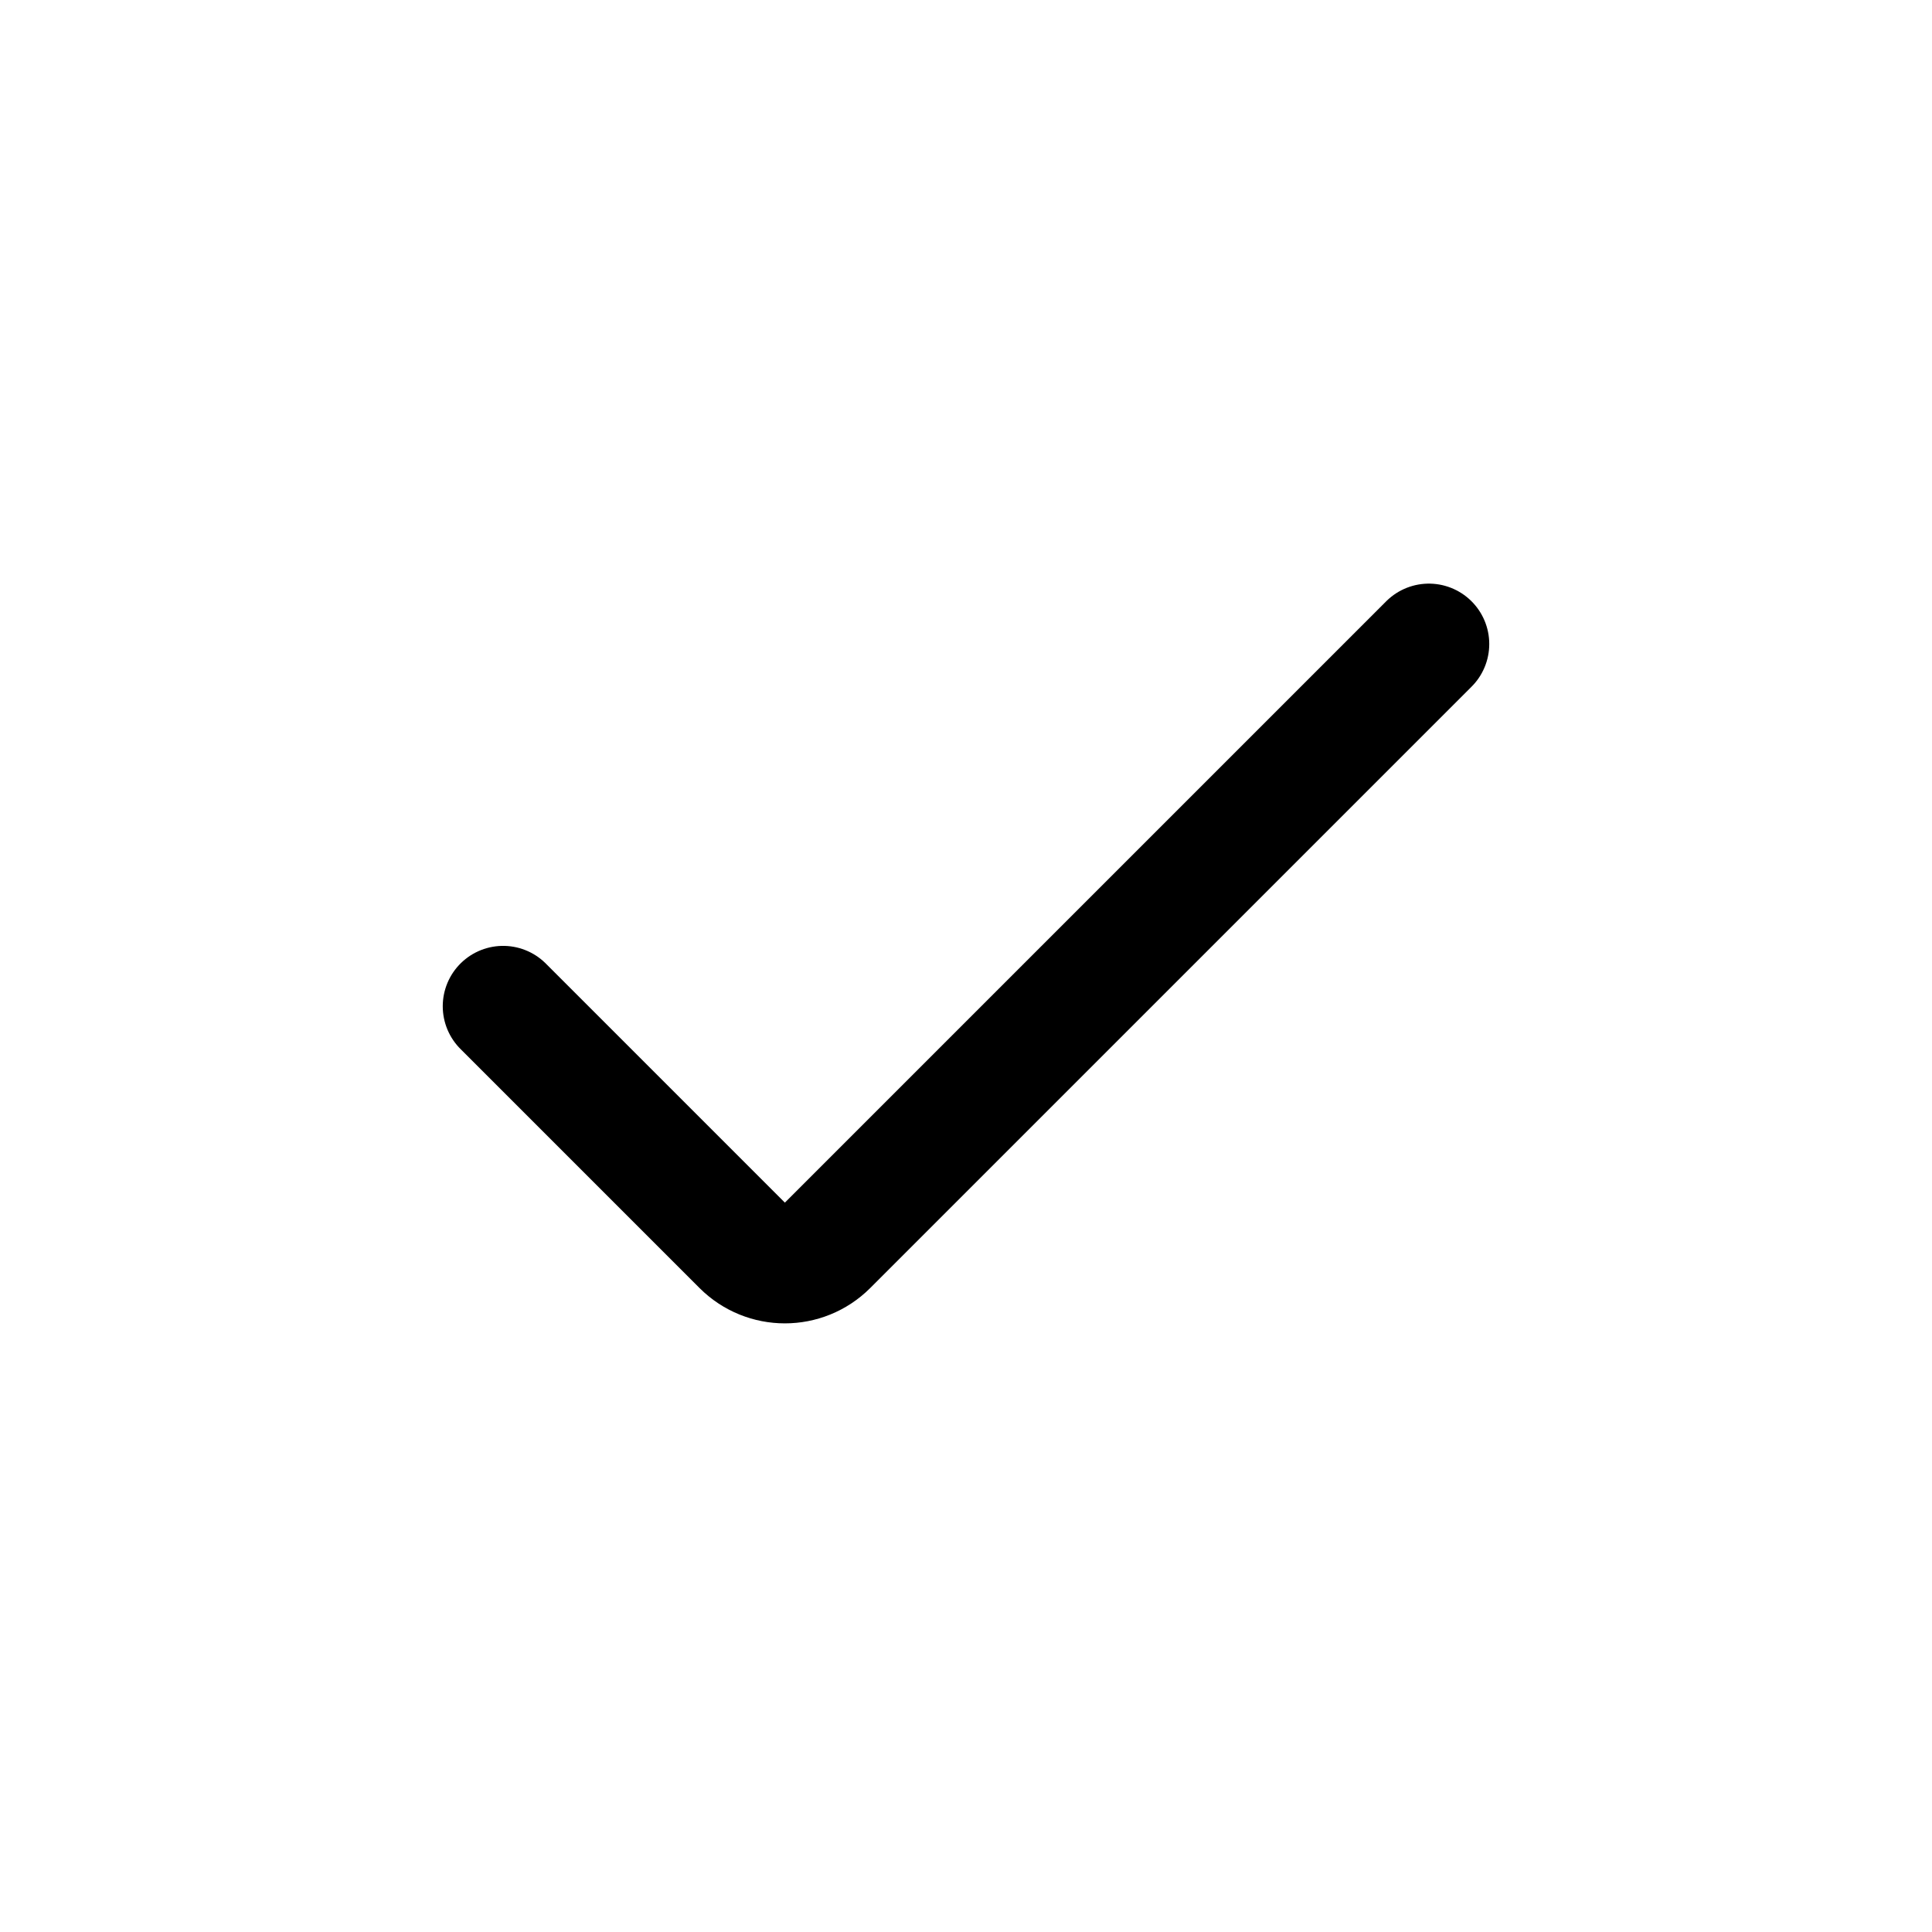
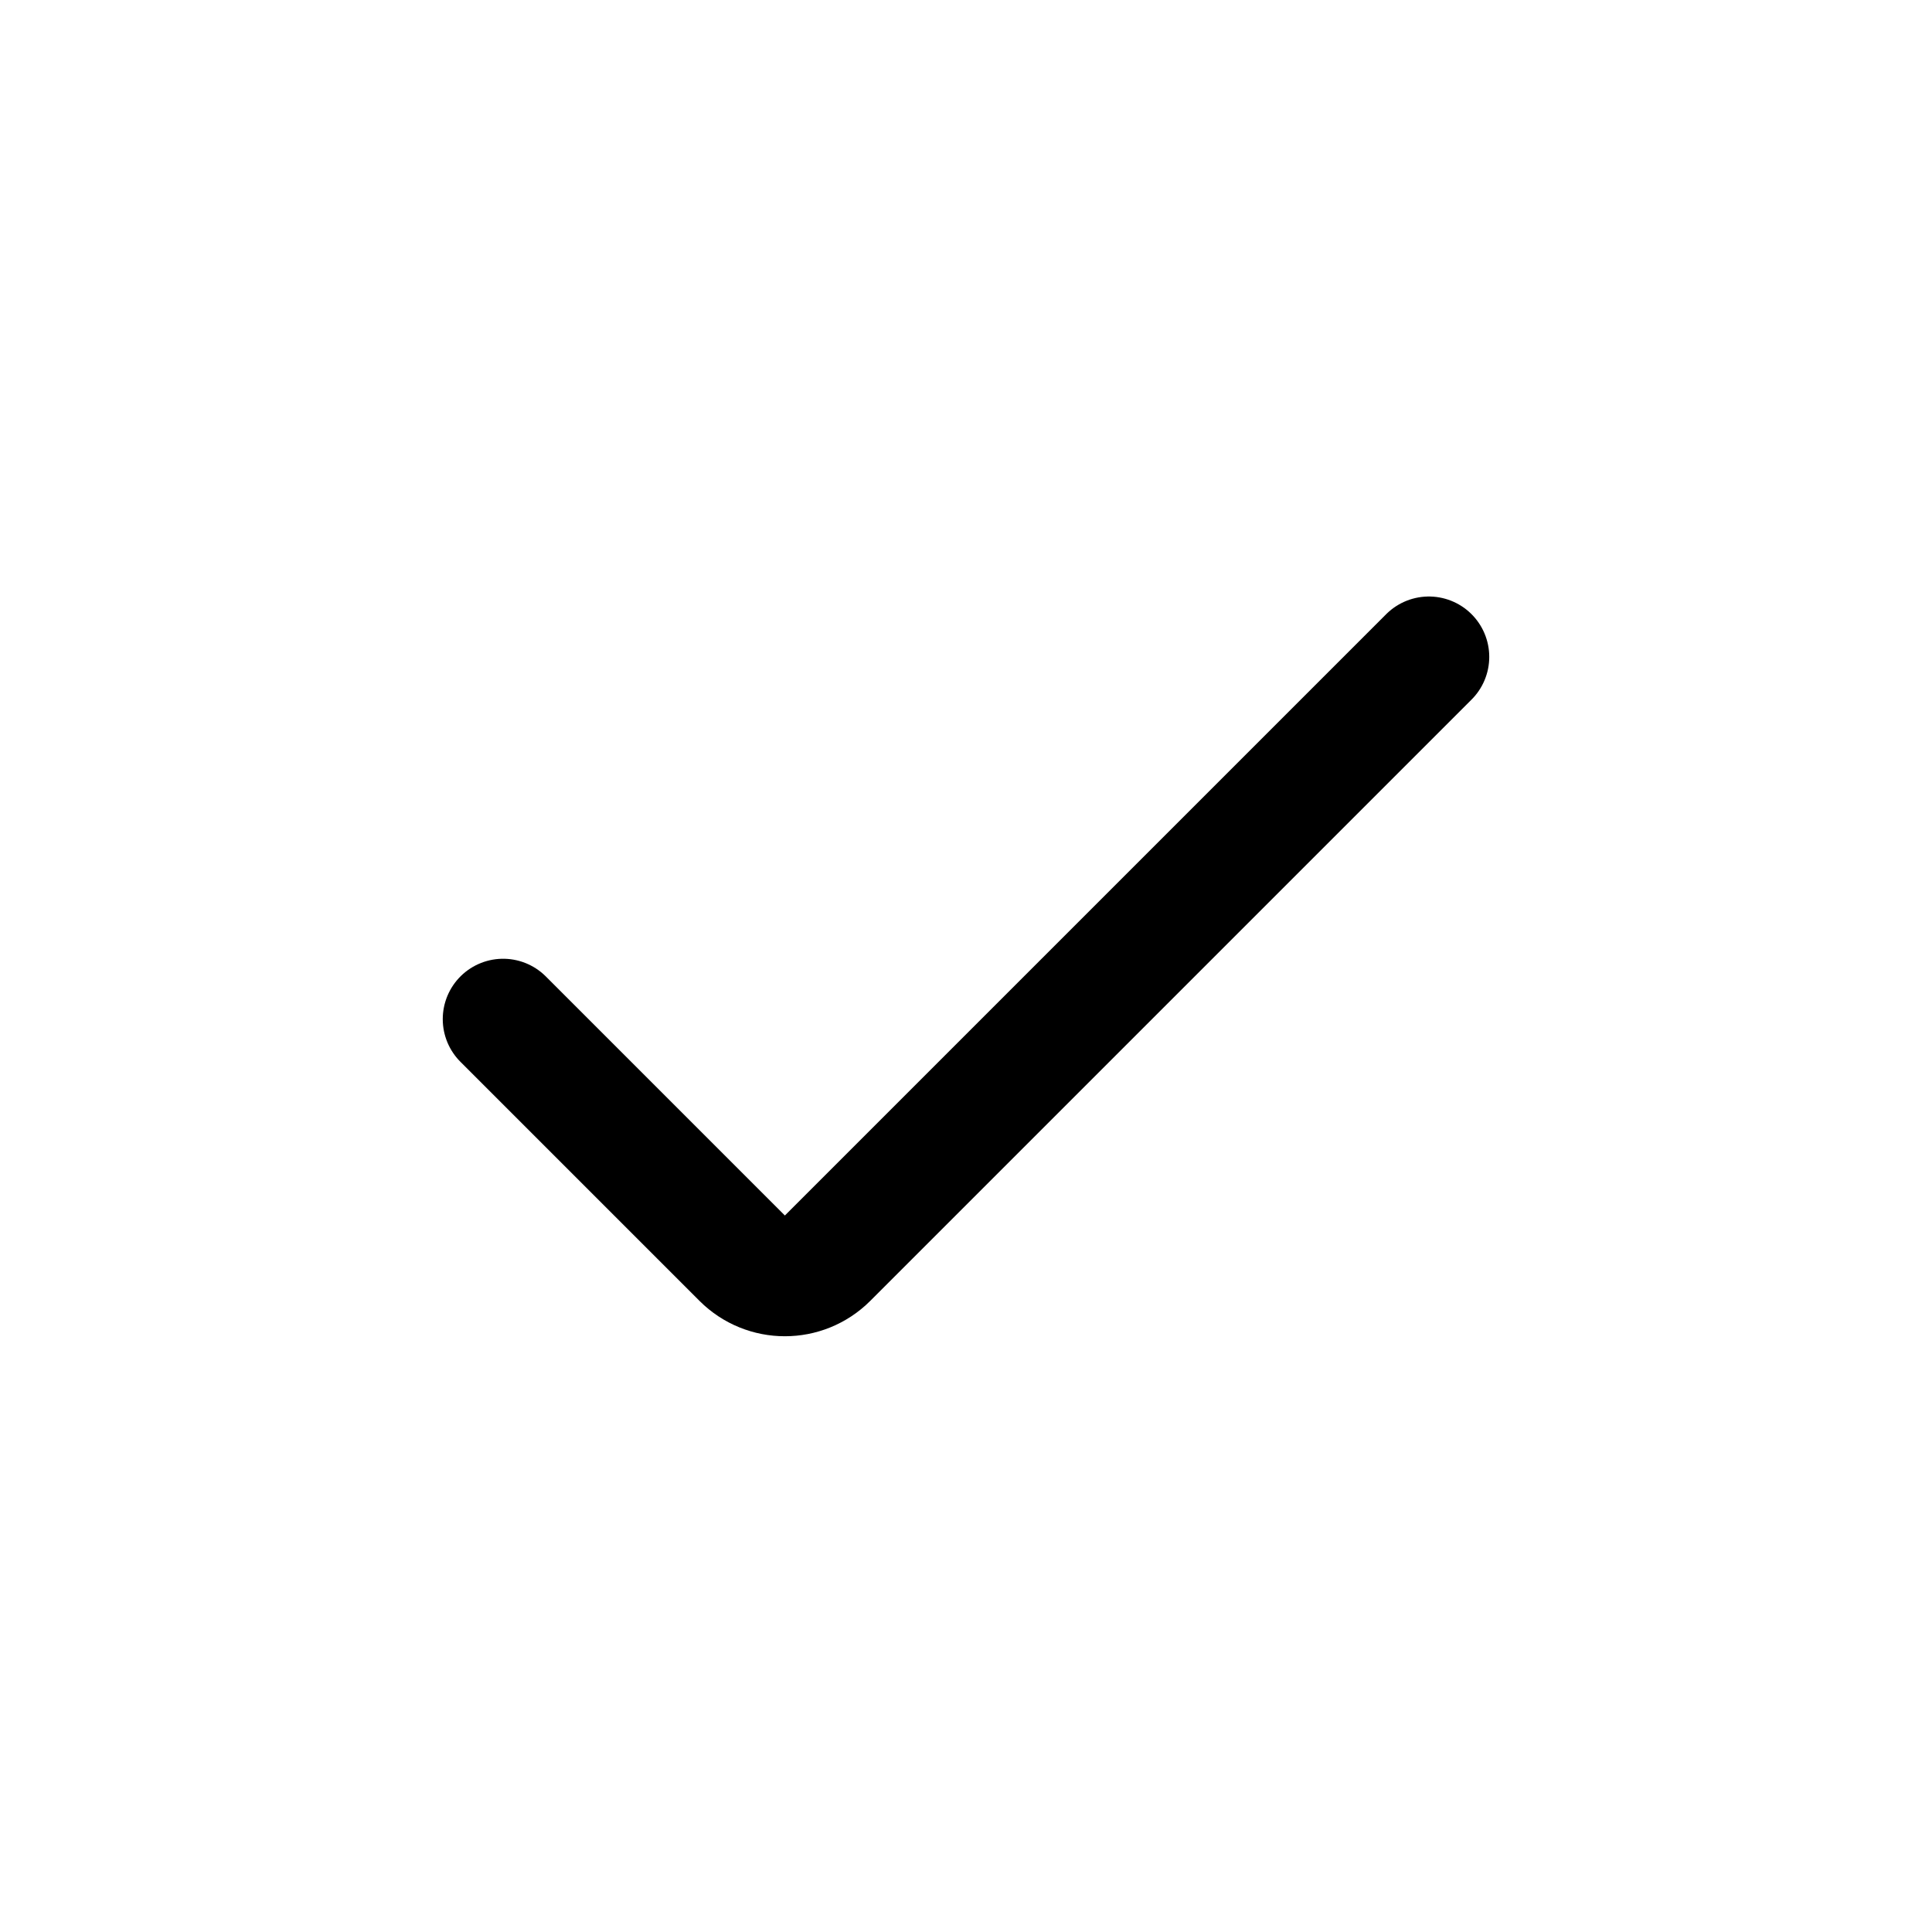
<svg xmlns="http://www.w3.org/2000/svg" viewBox="0 0 24 24" fill="none" stroke="currentColor" stroke-width="1.5" stroke-linecap="round" stroke-linejoin="round">
-   <path d="M6.25 12.5L9.22 15.47A0.75 0.75 0 0 0 10.28 15.47L17.75 8" />
+   <path d="M6.25 12.66L9.22 15.63A0.75 0.75 0 0 0 10.28 15.63L17.75 8.16" />
</svg>
